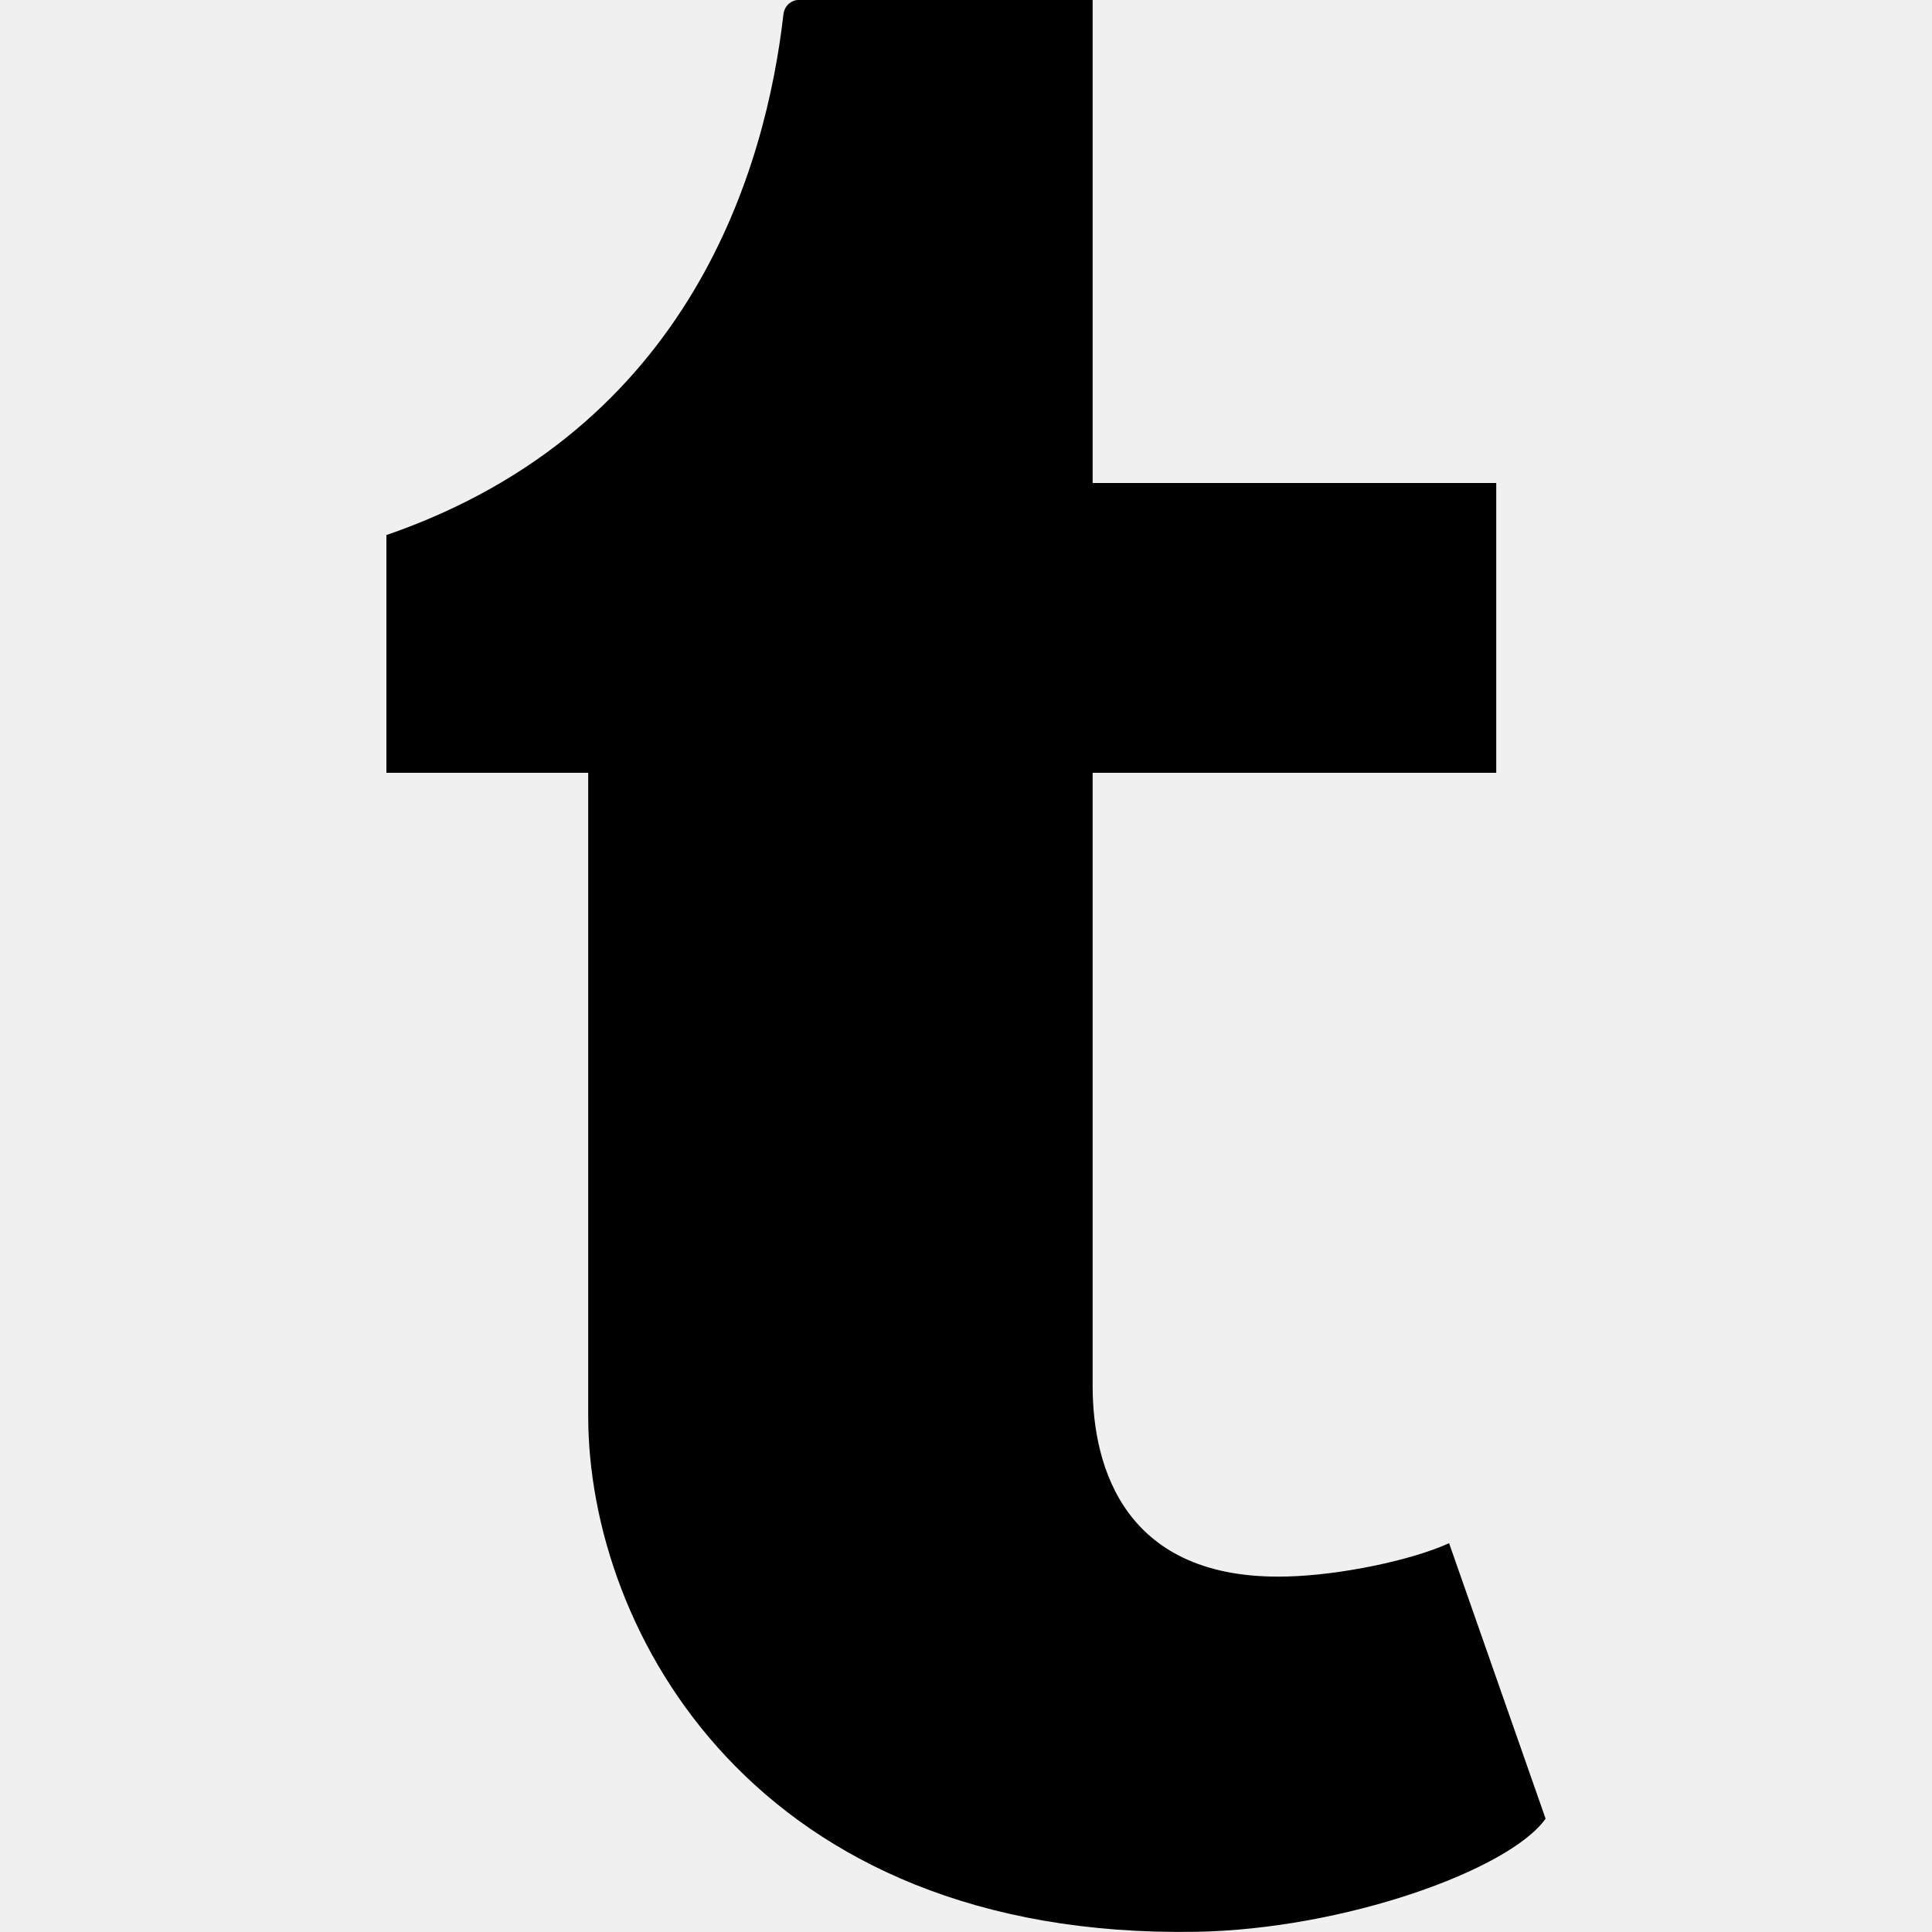
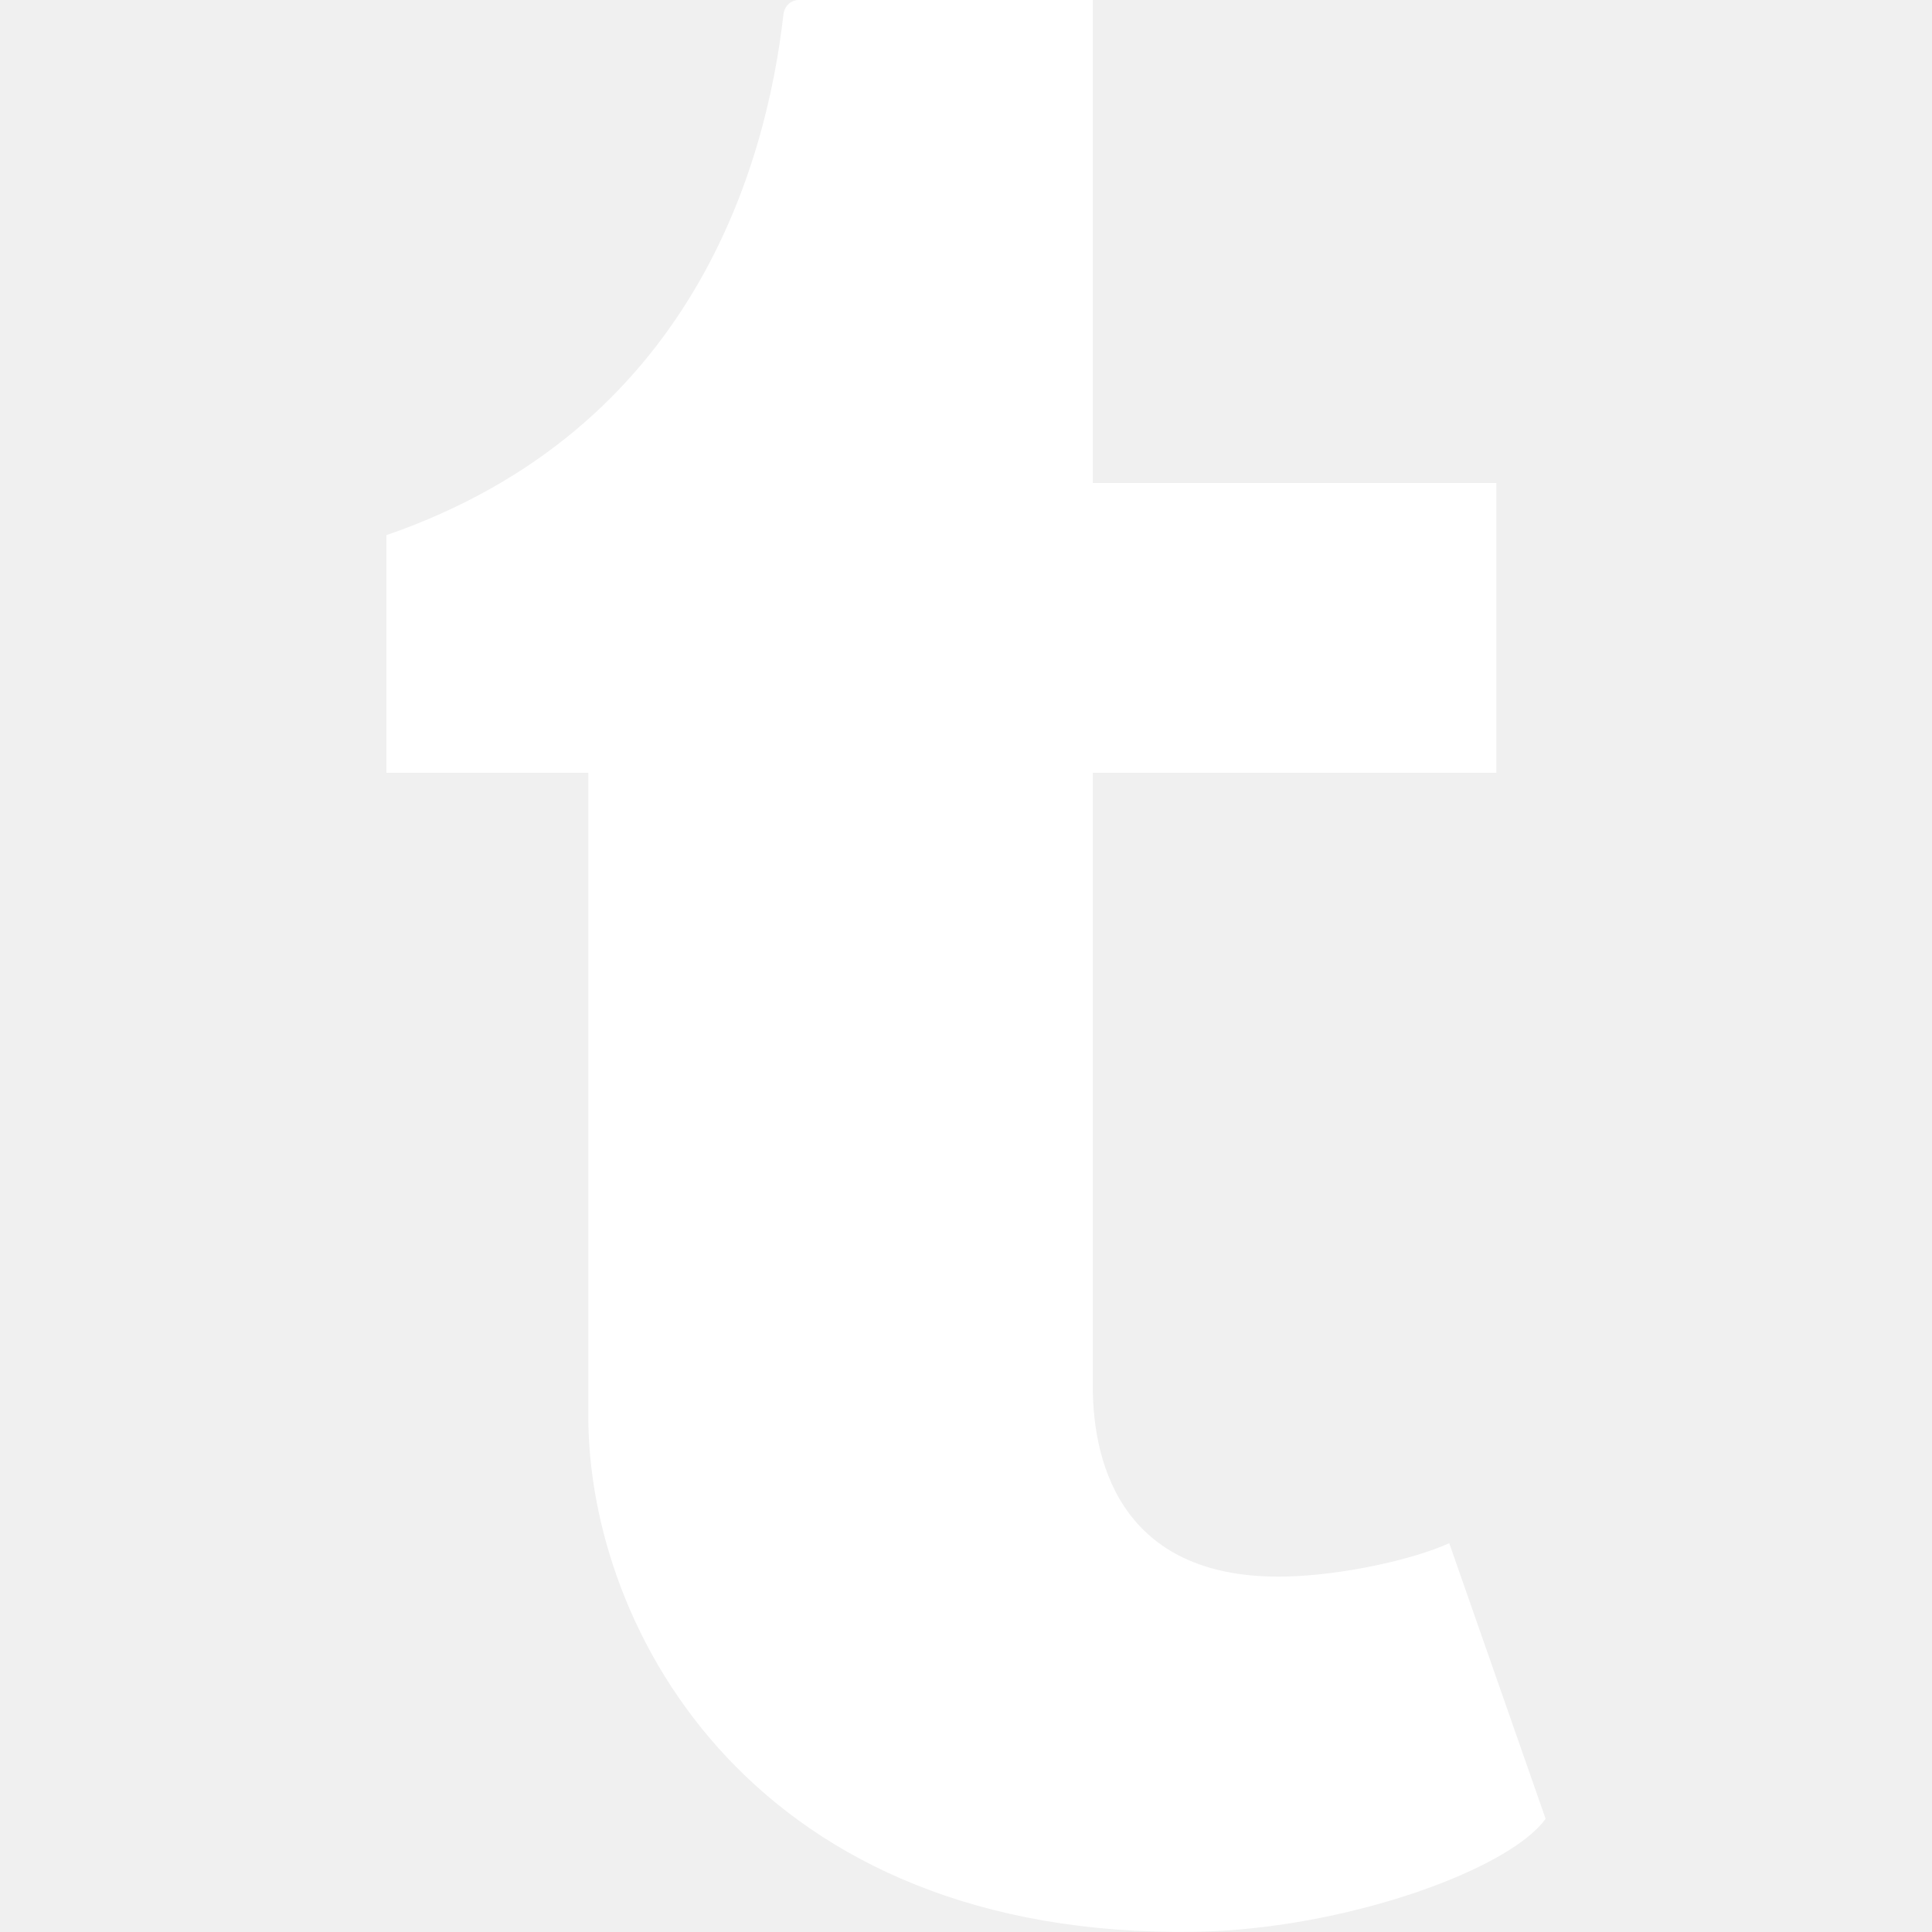
- <svg xmlns="http://www.w3.org/2000/svg" width="800px" height="800px" viewBox="-4 0 20 20" version="1.1">
-   <defs>
- 
- </defs>
-   <g id="Page-1" stroke="none" stroke-width="1" fill="none" fill-rule="evenodd">
-     <g id="Dribbble-Light-Preview" transform="translate(-184, -7399)" fill="#000000">
+ <svg xmlns="http://www.w3.org/2000/svg" version="1.1" id="Layer_1" x="0px" y="0px" viewBox="0 0 800 800" style="enable-background:new 0 0 800 800;" xml:space="preserve">
+   <style type="text/css">
+ 	.st0{fill-rule:evenodd;clip-rule:evenodd;fill:#FFFFFF;}
+ </style>
+   <g id="Page-1">
+     <g id="Dribbble-Light-Preview" transform="translate(-184, -7399)">
      <g id="icons" transform="translate(56, 160)">
-         <path d="M139.001,7254.975 L140,7257.827 C139.623,7258.358 137.912,7258.973 136.377,7258.998 C131.826,7259.073 130.089,7255.895 130.089,7253.657 L130.089,7247 L128,7247 L128,7244.539 C131.17,7243.445 131.931,7240.708 132.11,7239.149 C132.123,7239.042 132.21,7239 132.261,7239 L135.311,7239 L135.311,7244 L139.489,7244 L139.489,7247 L135.311,7247 L135.311,7253.349 C135.311,7254.195 135.647,7255.363 137.319,7255.32 C137.873,7255.307 138.613,7255.152 139.001,7254.975" id="tumblr-[#181]">
- 
- </path>
+         <path id="tumblr-_x5B__x23_181_x5D_" class="st0" d="M728.1,7878l39.9,114.1c-15.1,21.2-83.5,45.8-144.9,46.8     c-182,3-251.5-124.1-251.5-213.6V7559H288v-98.4c126.8-43.8,157.3-153.2,164.4-215.6c0.5-4.3,4-6,6.1-6h122v200h167.1v120H580.5     v254c0,33.8,13.4,80.5,80.3,78.8C682.9,7891.3,712.5,7885.1,728.1,7878" />
      </g>
    </g>
  </g>
</svg>
